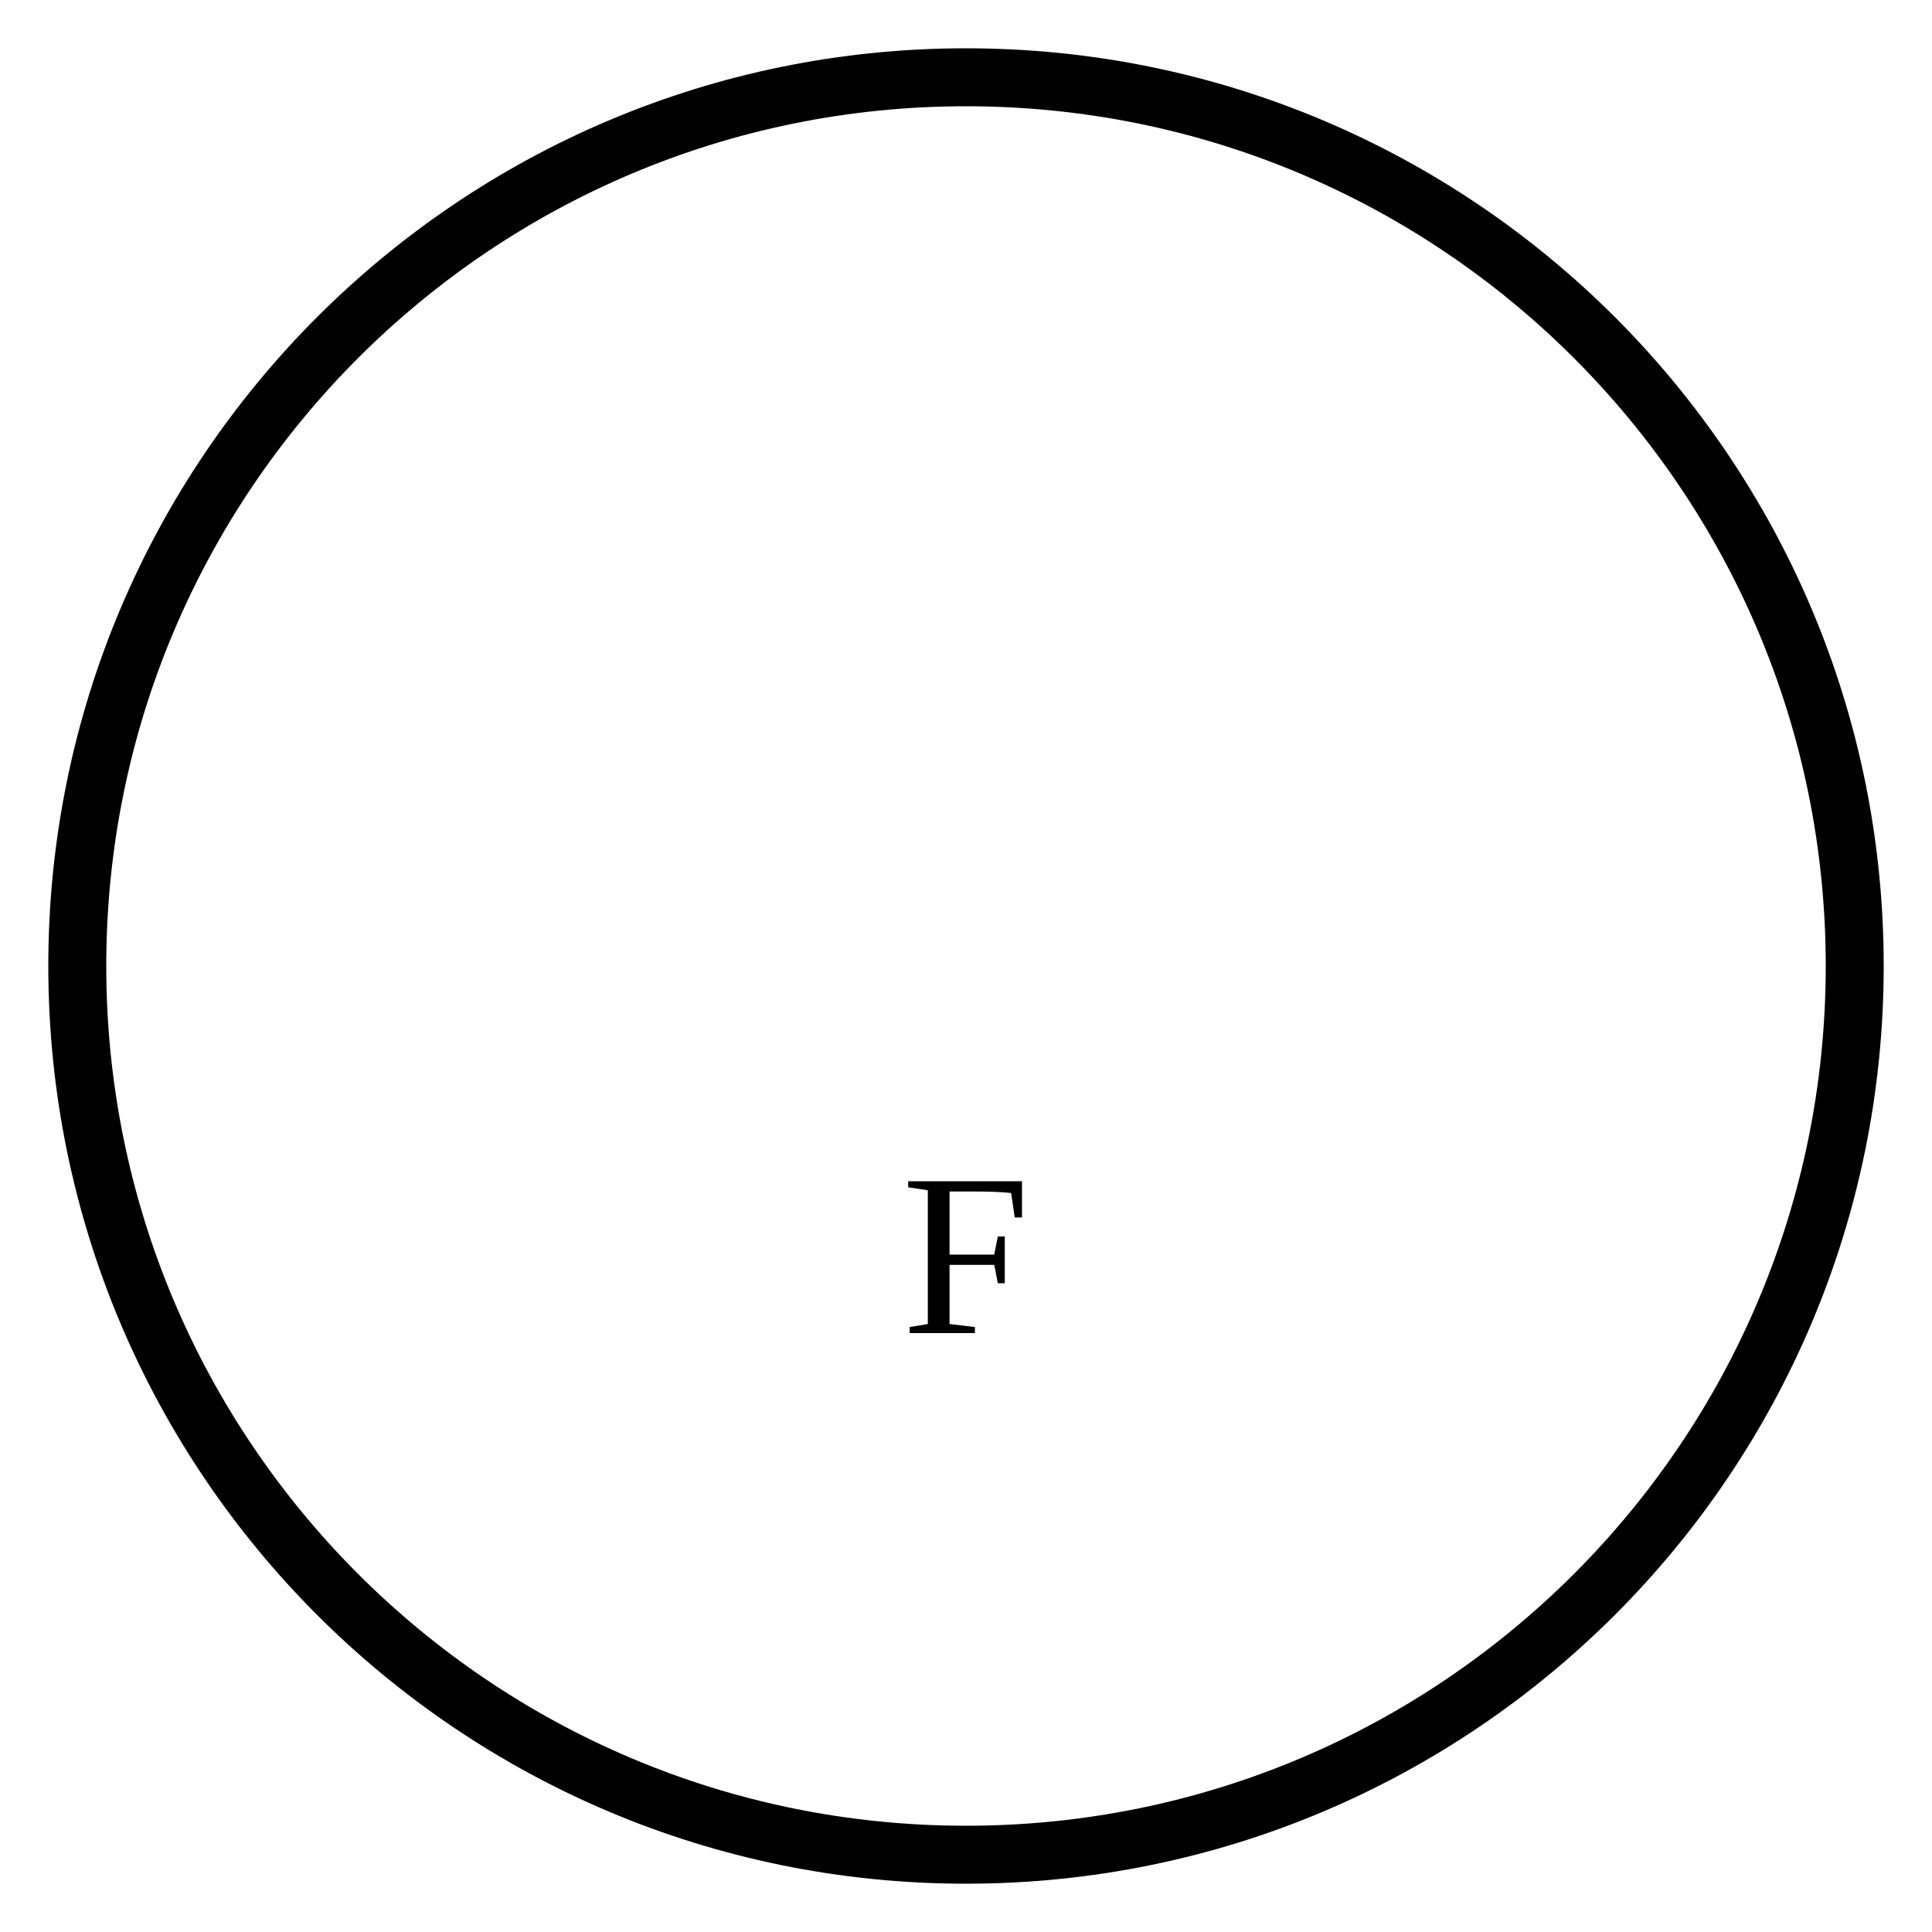
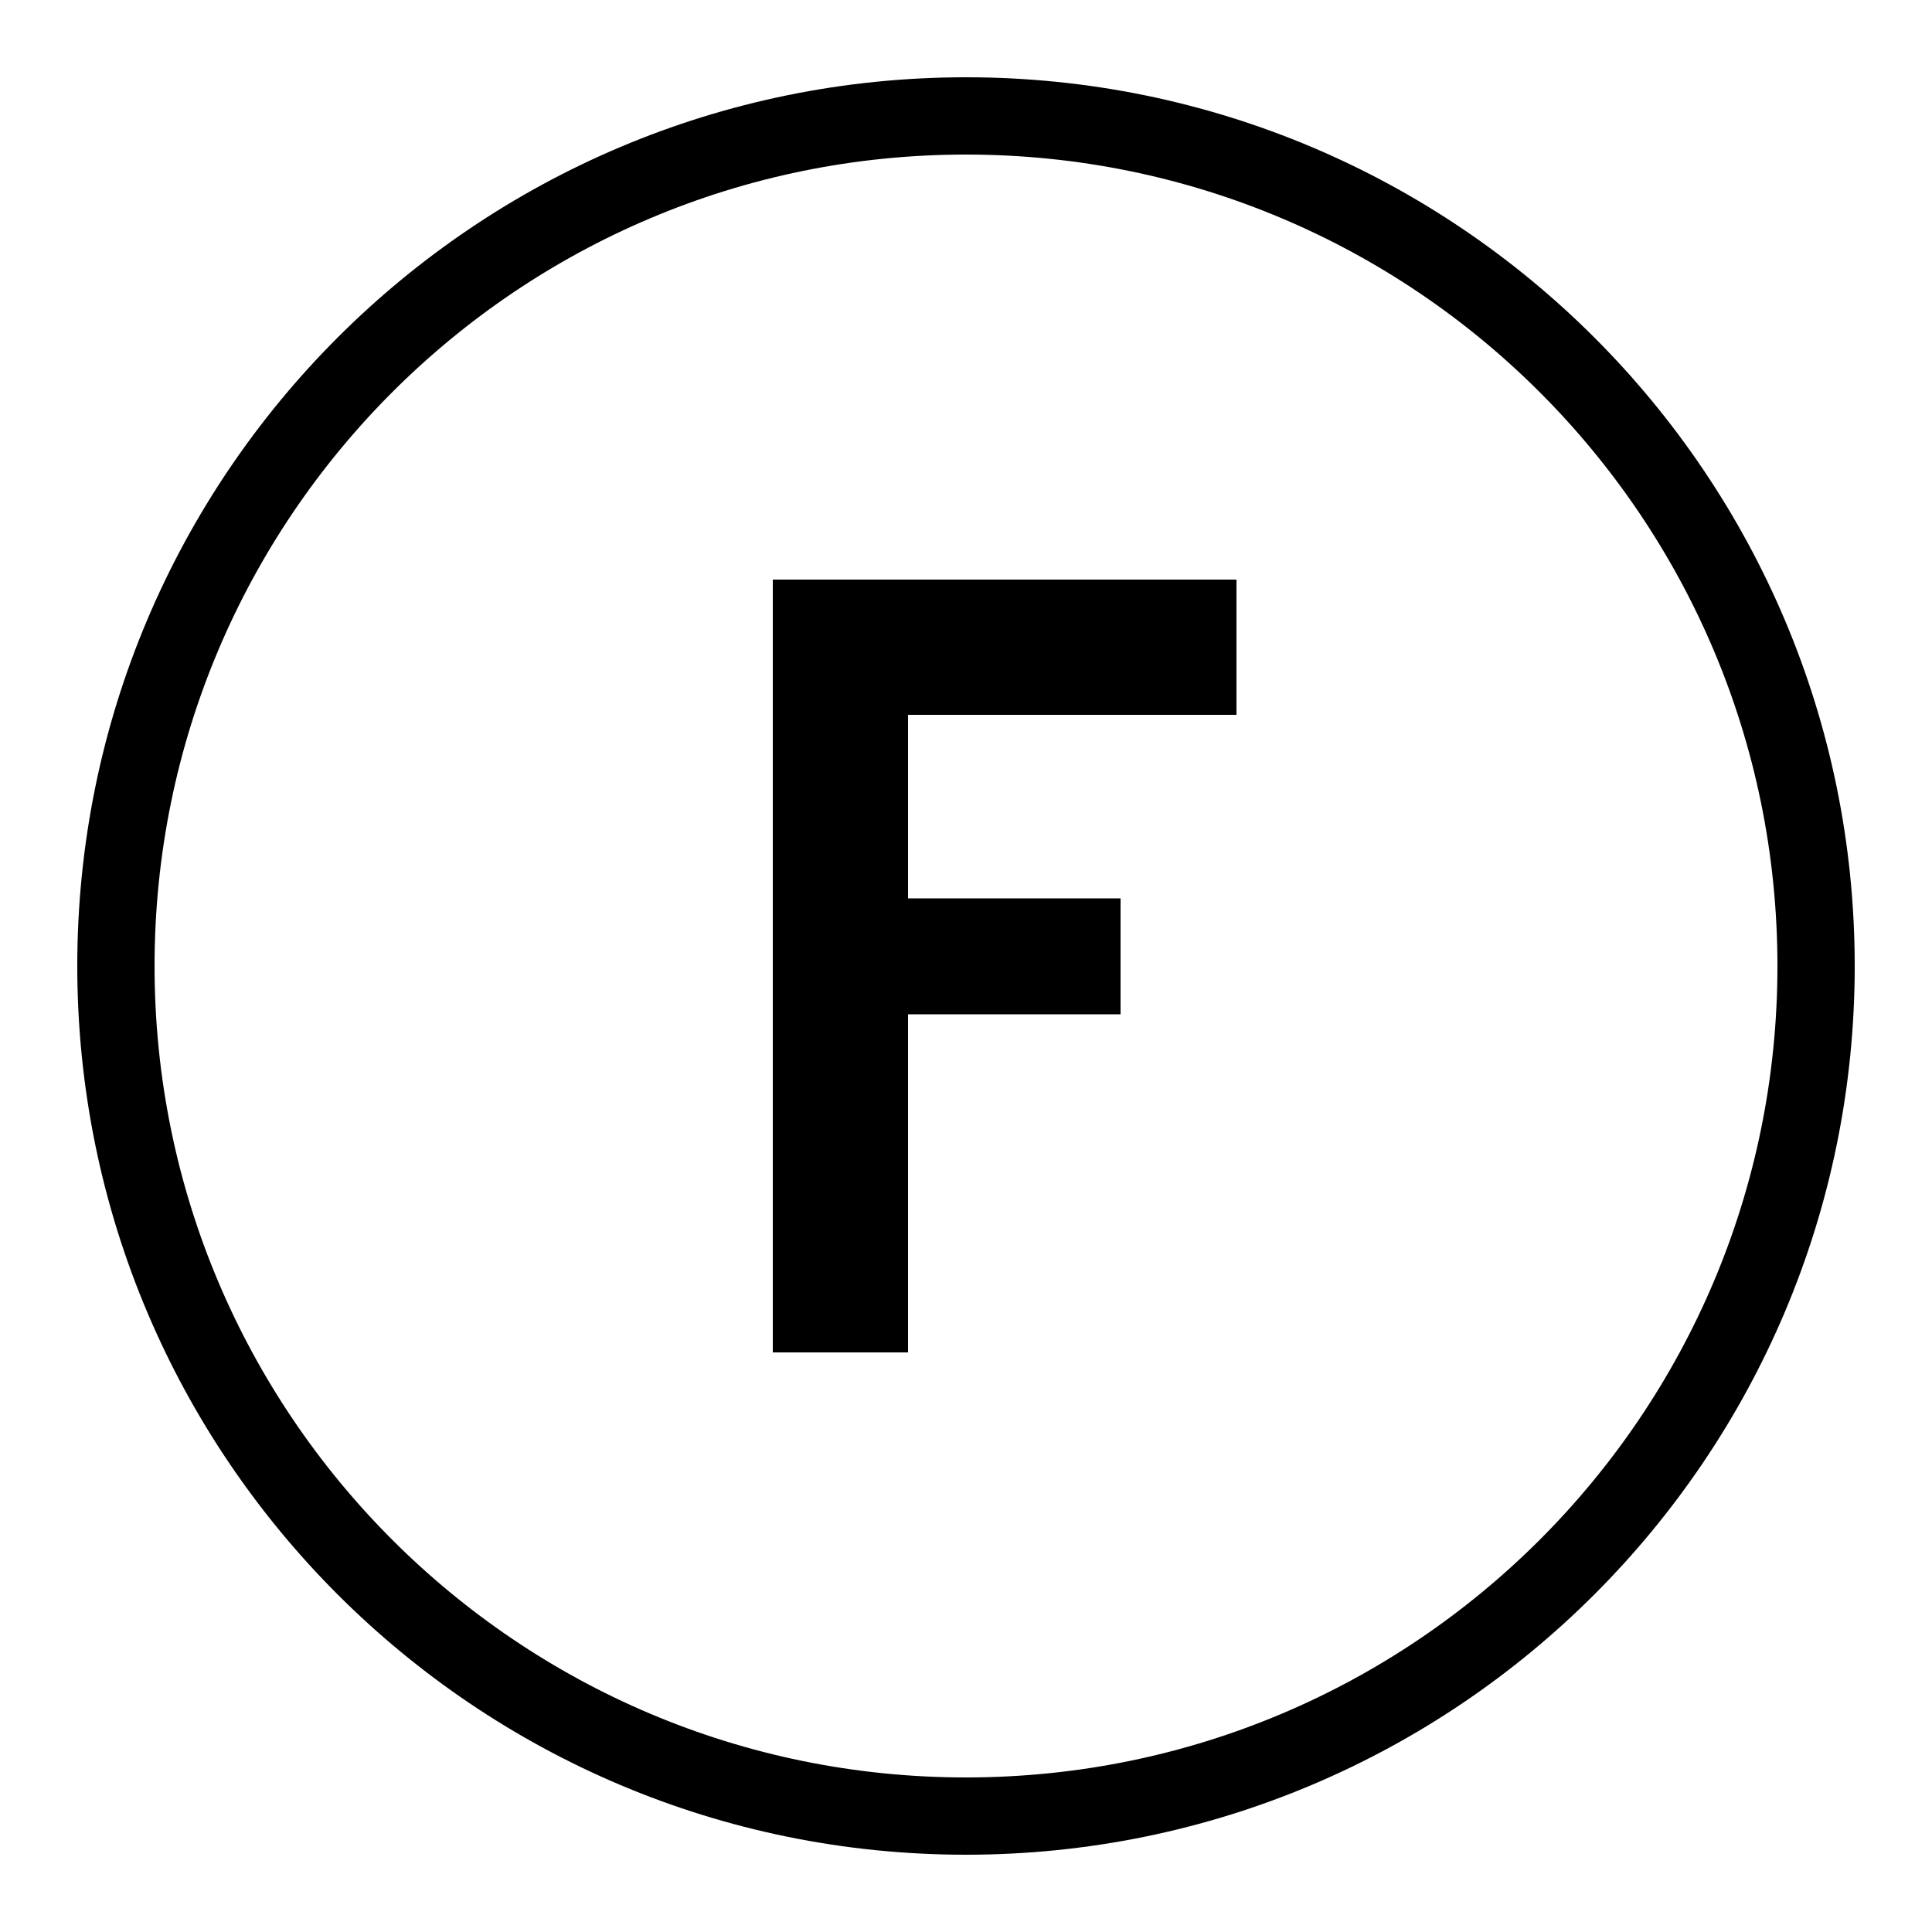
<svg xmlns="http://www.w3.org/2000/svg" viewBox="0 0 100 100" width="100" height="100">
-   <circle cx="50" cy="50" r="46" fill="none" stroke="currentColor" stroke-width="3" />
-   <text x="50" y="69" text-anchor="middle" class="m" fill="currentColor">F</text>
+   <circle cx="50" cy="50" r="44" fill="none" stroke="currentColor" stroke-width="4" />
+   <g fill="currentColor">
+     <rect x="40" y="30" width="7" height="40" />
+     <rect x="40" y="30" width="24" height="7" />
+     <rect x="40" y="46.5" width="18" height="6" />
+   </g>
</svg>
